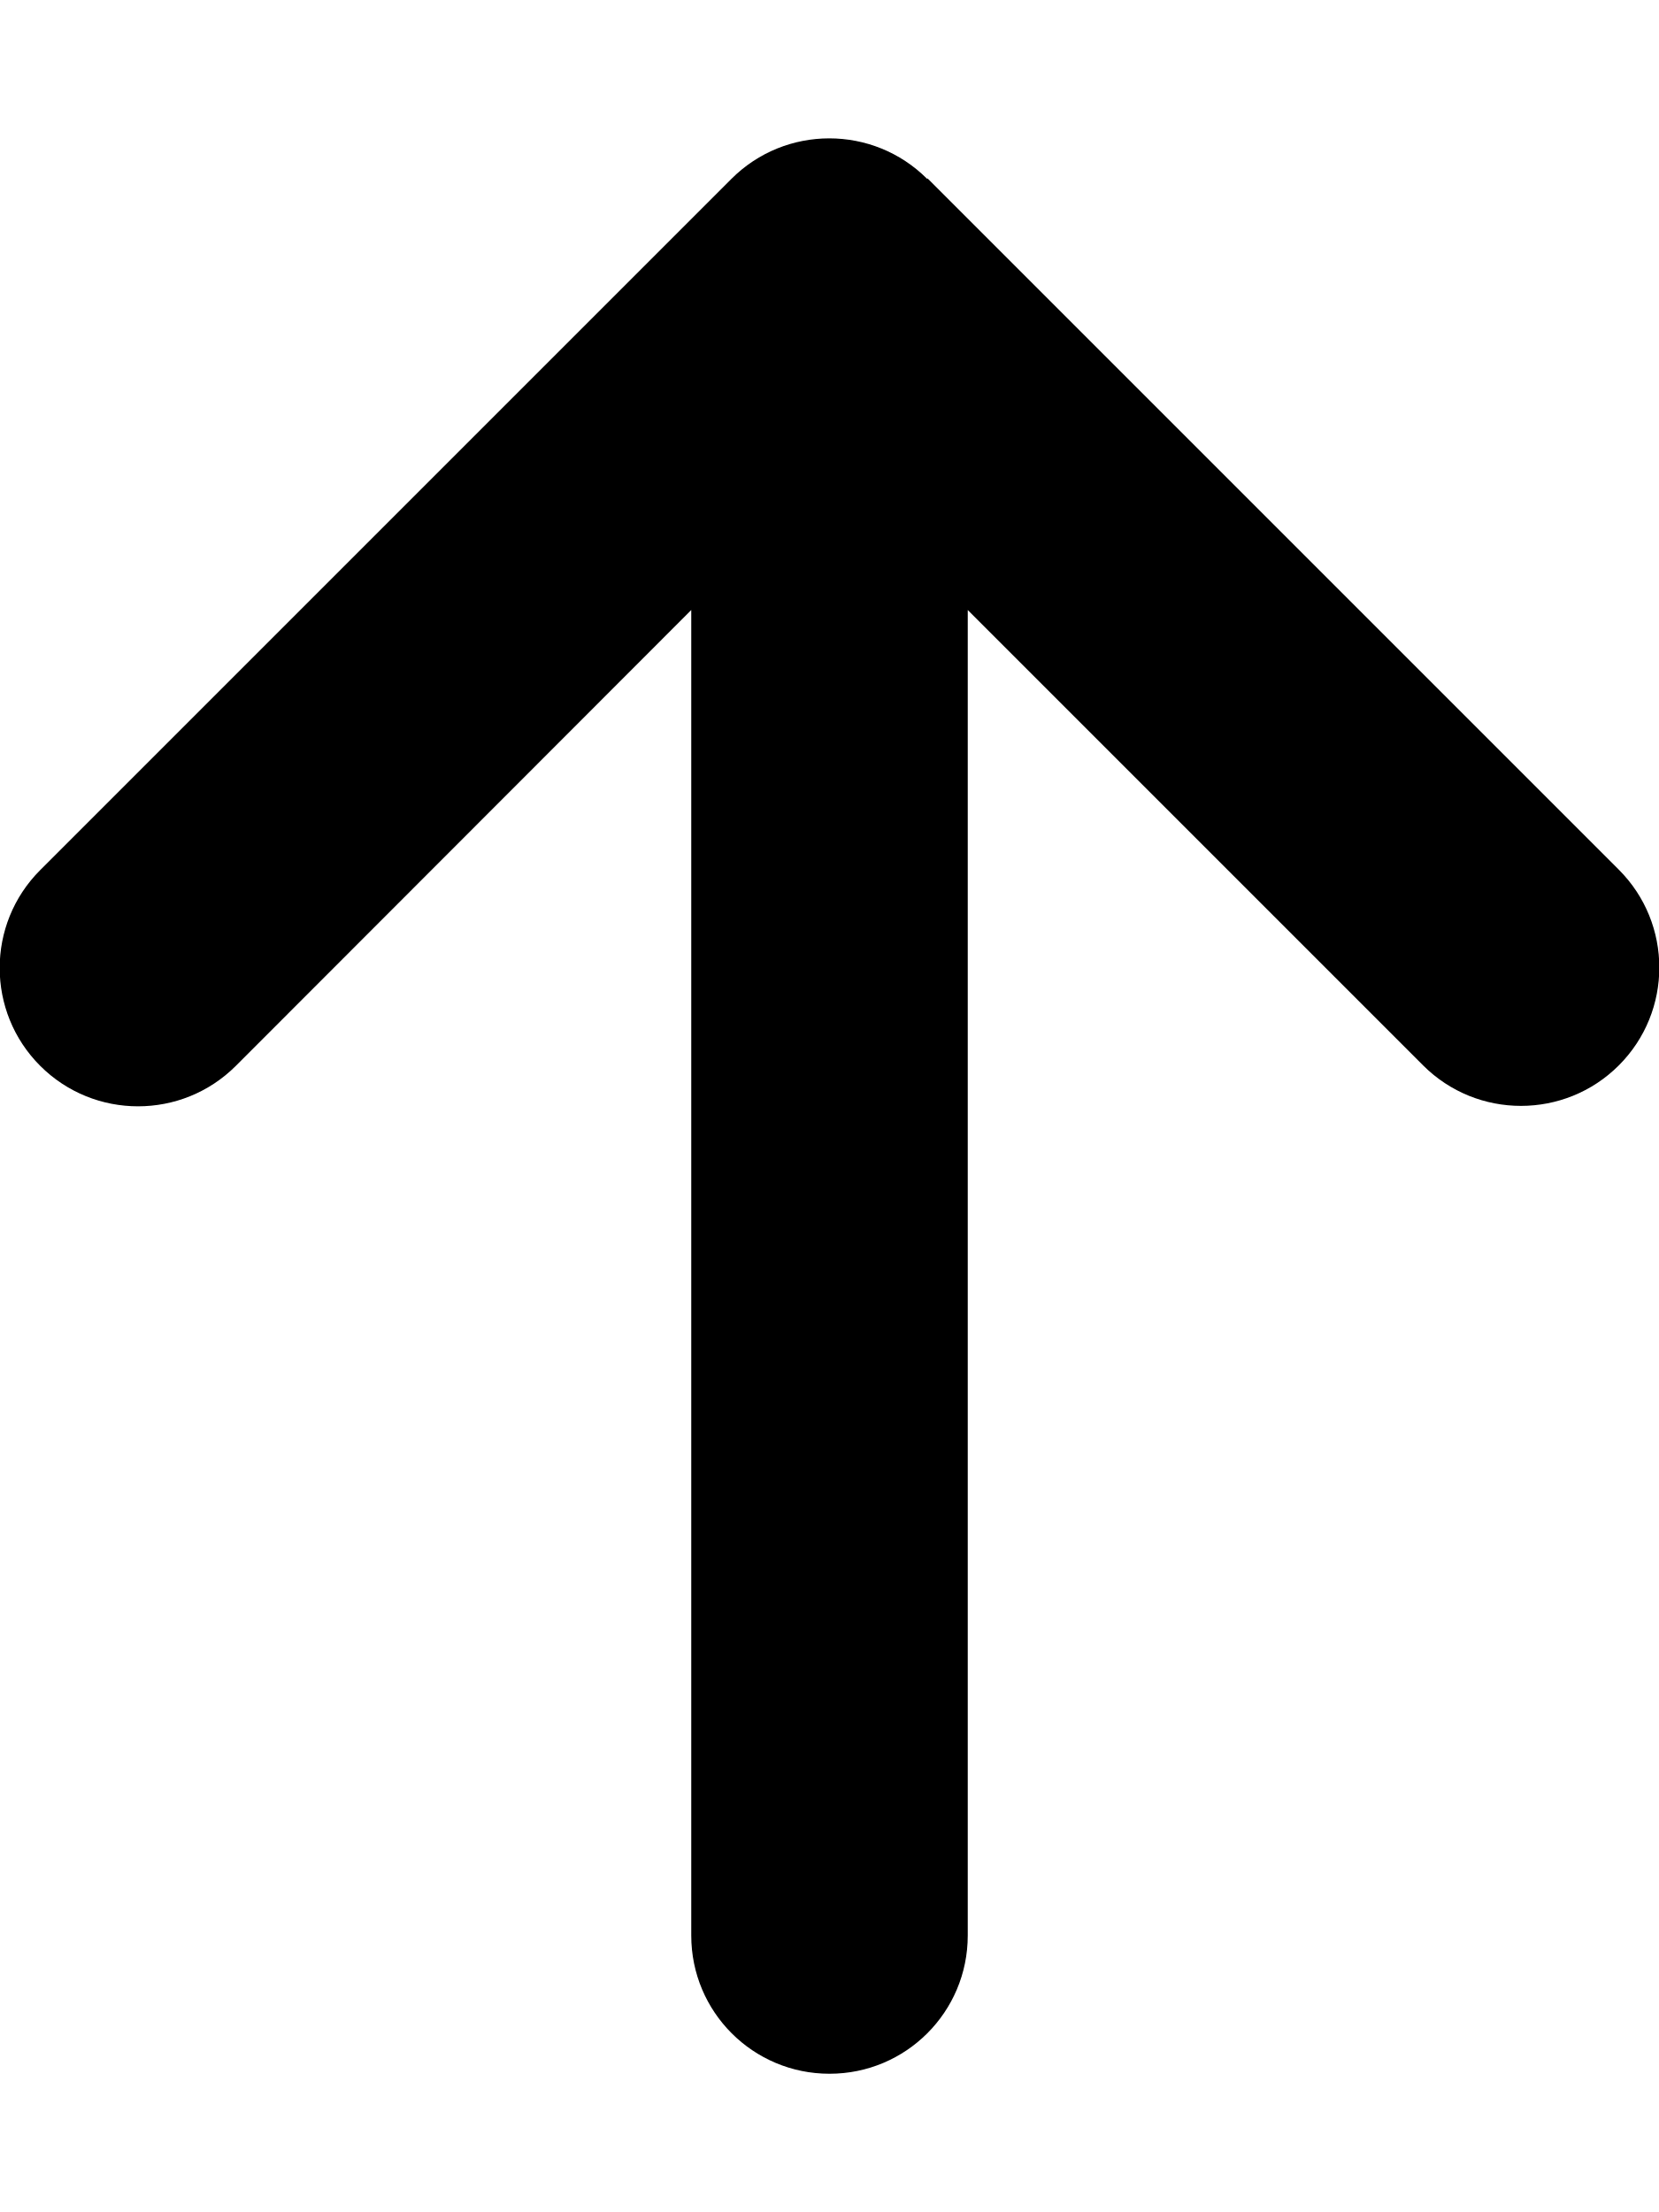
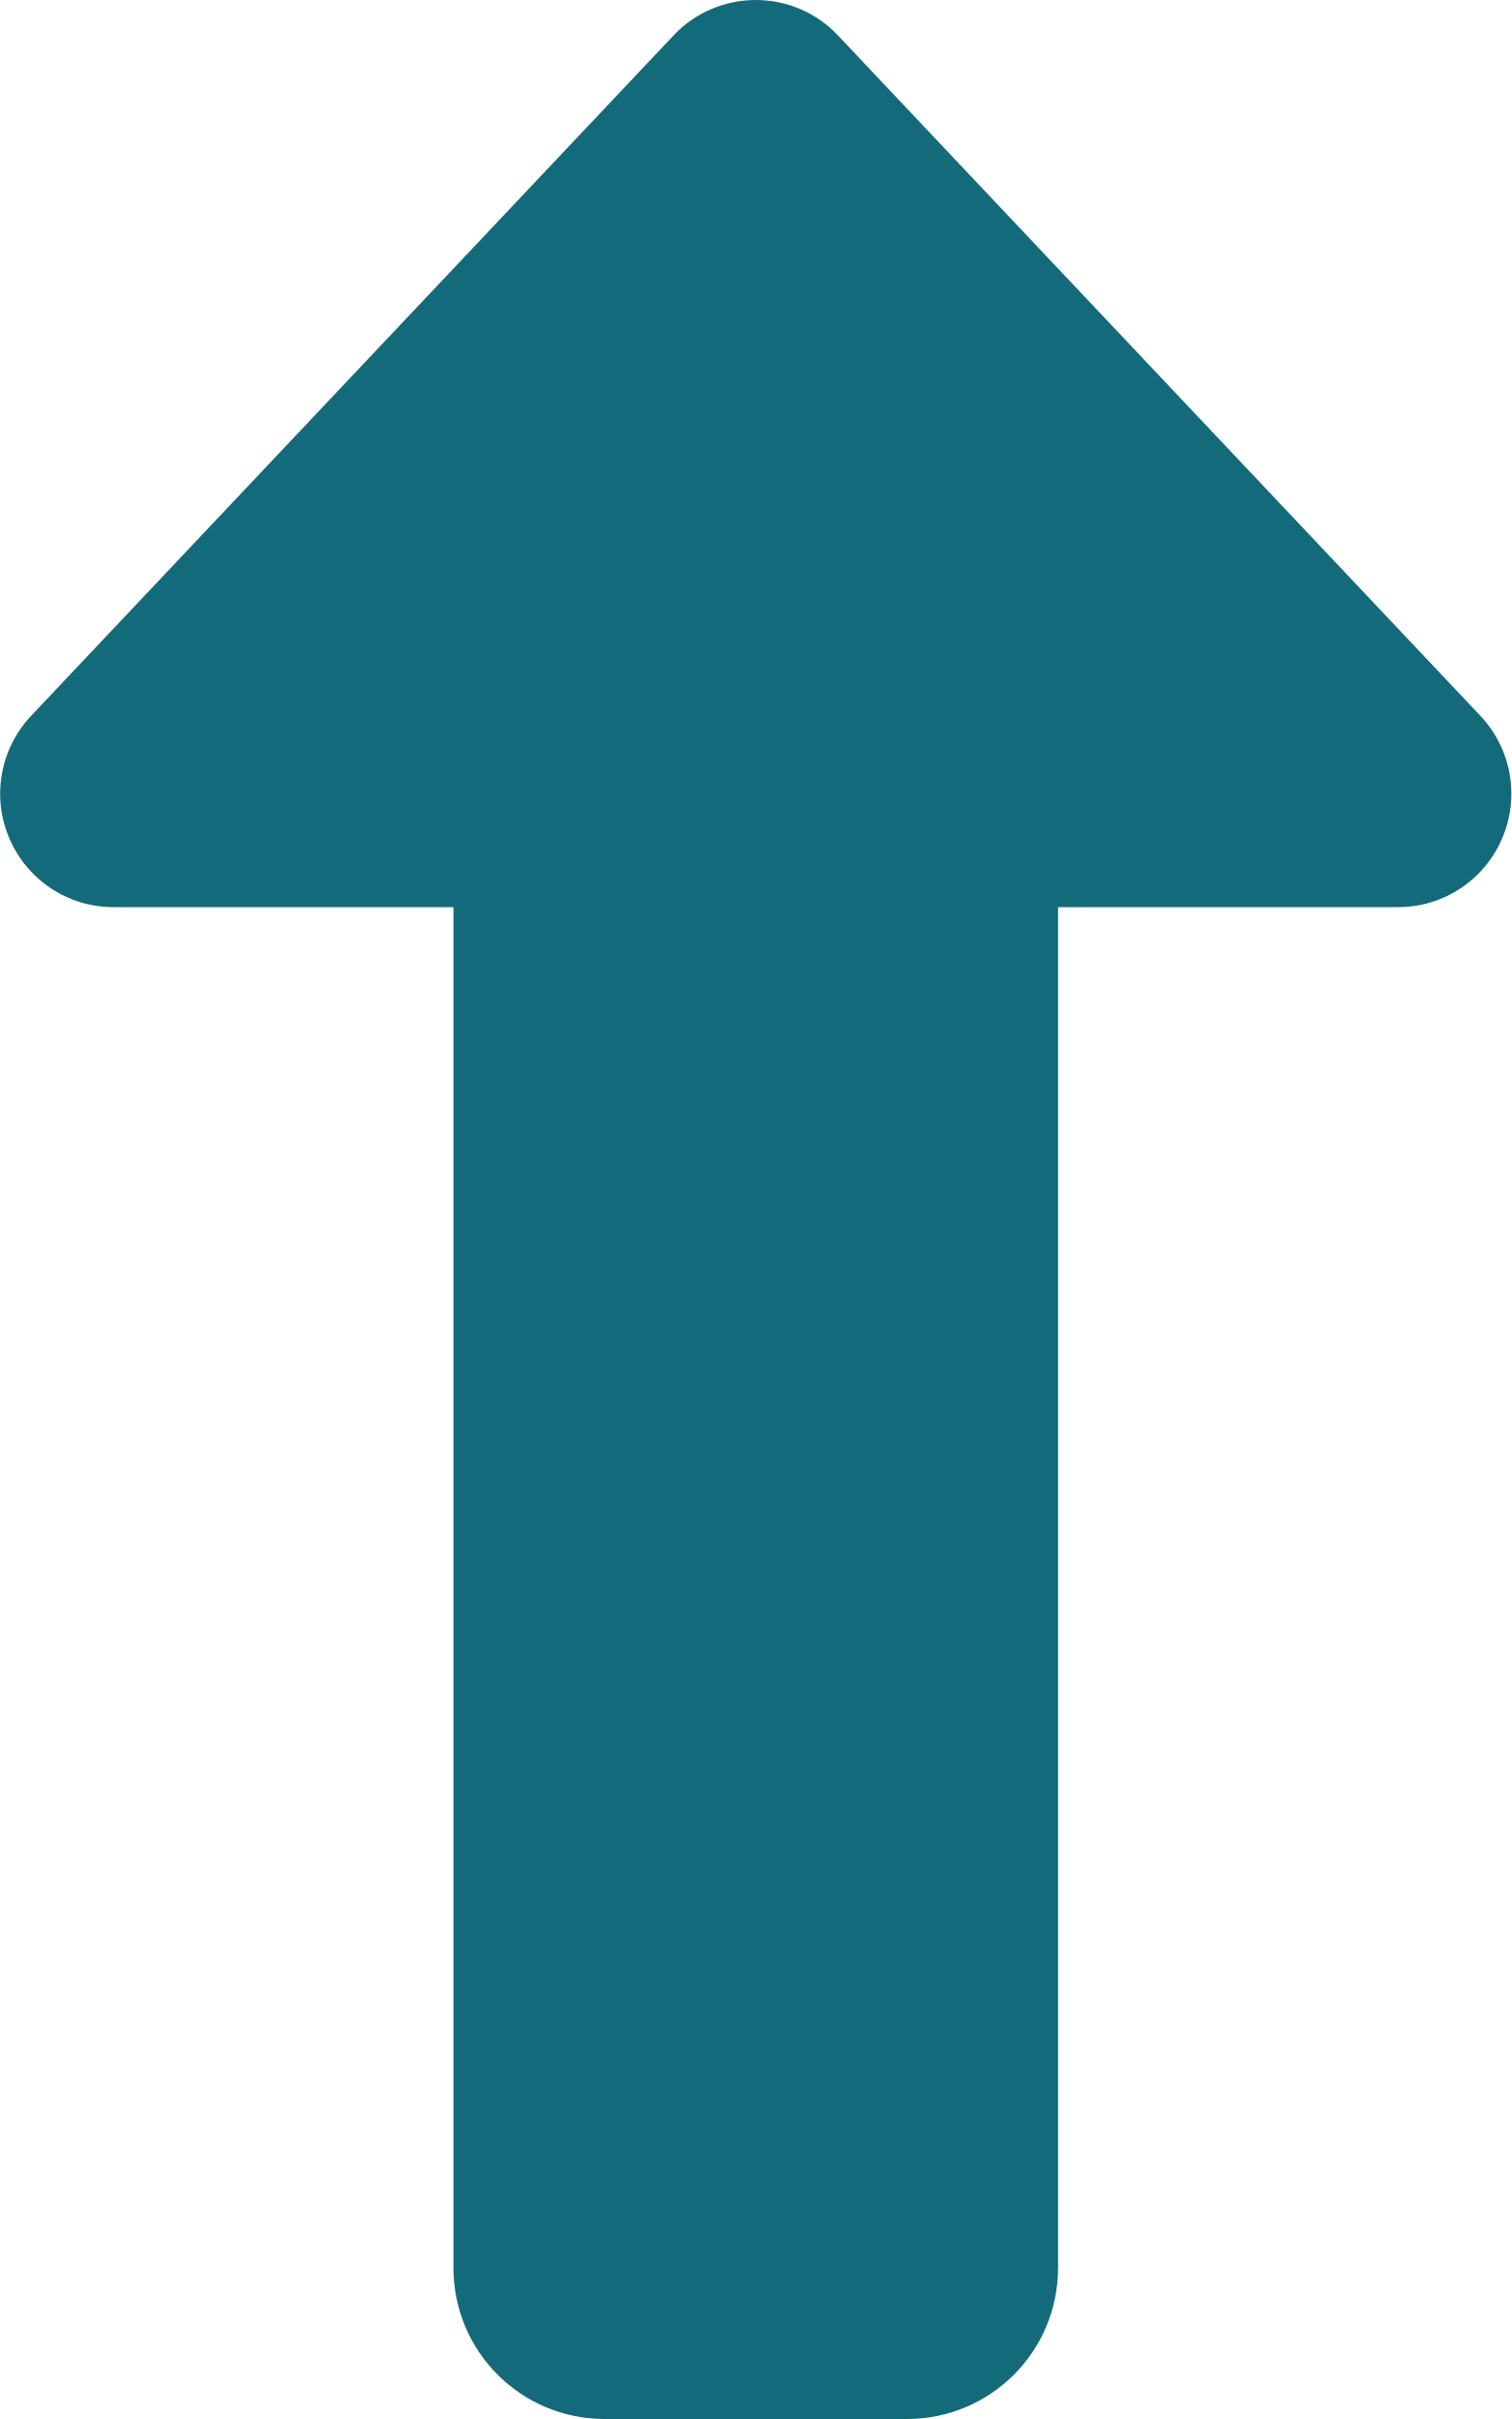
- <svg xmlns="http://www.w3.org/2000/svg" viewBox="0 0 384 512">
-   <path d="M214.6 41.4c-12.5-12.5-32.8-12.5-45.3 0l-160 160c-12.5 12.5-12.5 32.8 0 45.3s32.8 12.5 45.3 0L160 141.2V448c0 17.7 14.3 32 32 32s32-14.3 32-32V141.2L329.4 246.6c12.5 12.5 32.8 12.5 45.3 0s12.5-32.8 0-45.3l-160-160z" />
+ <svg xmlns="http://www.w3.org/2000/svg" viewBox="0 0 320 512">
+   <path fill="#136a7a" d="M318 177.5c3.8-8.8 2-19-4.6-26l-136-144C172.9 2.7 166.6 0 160 0s-12.9 2.7-17.4 7.5l-136 144c-6.6 7-8.4 17.2-4.6 26S14.4 192 24 192H96l0 288c0 17.7 14.3 32 32 32h64c17.7 0 32-14.3 32-32l0-288h72c9.6 0 18.2-5.7 22-14.5z" />
</svg>
